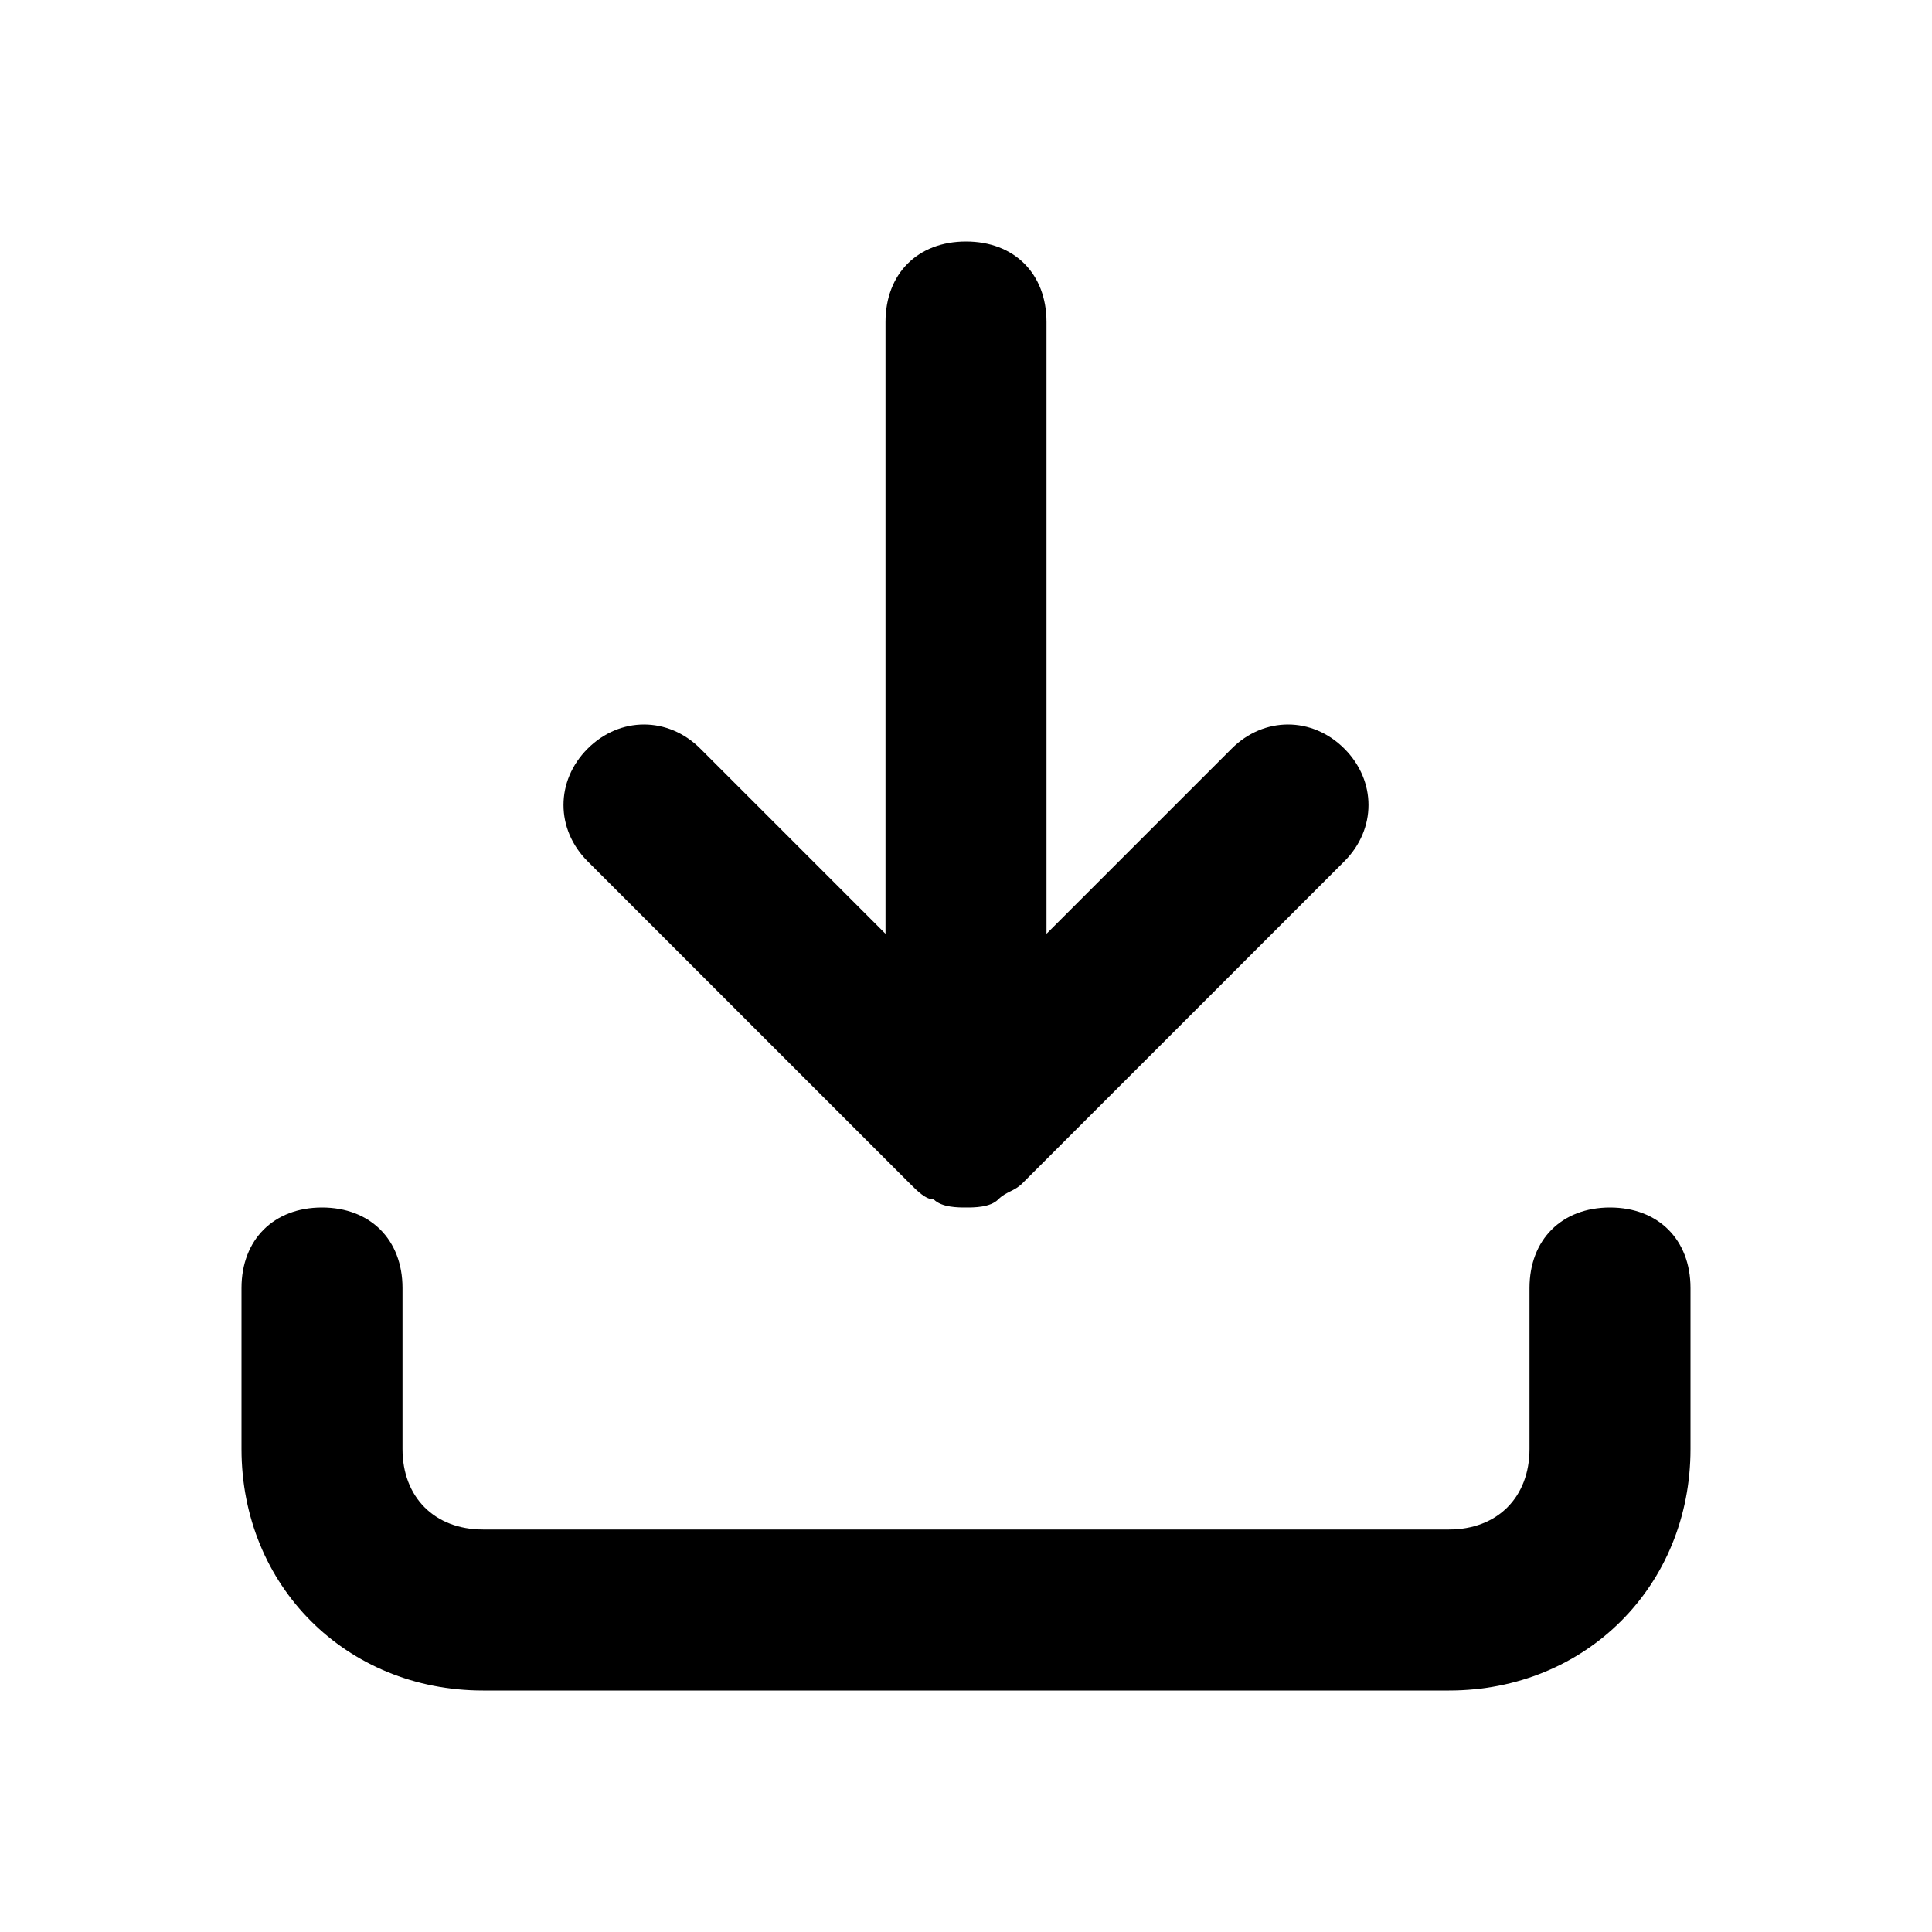
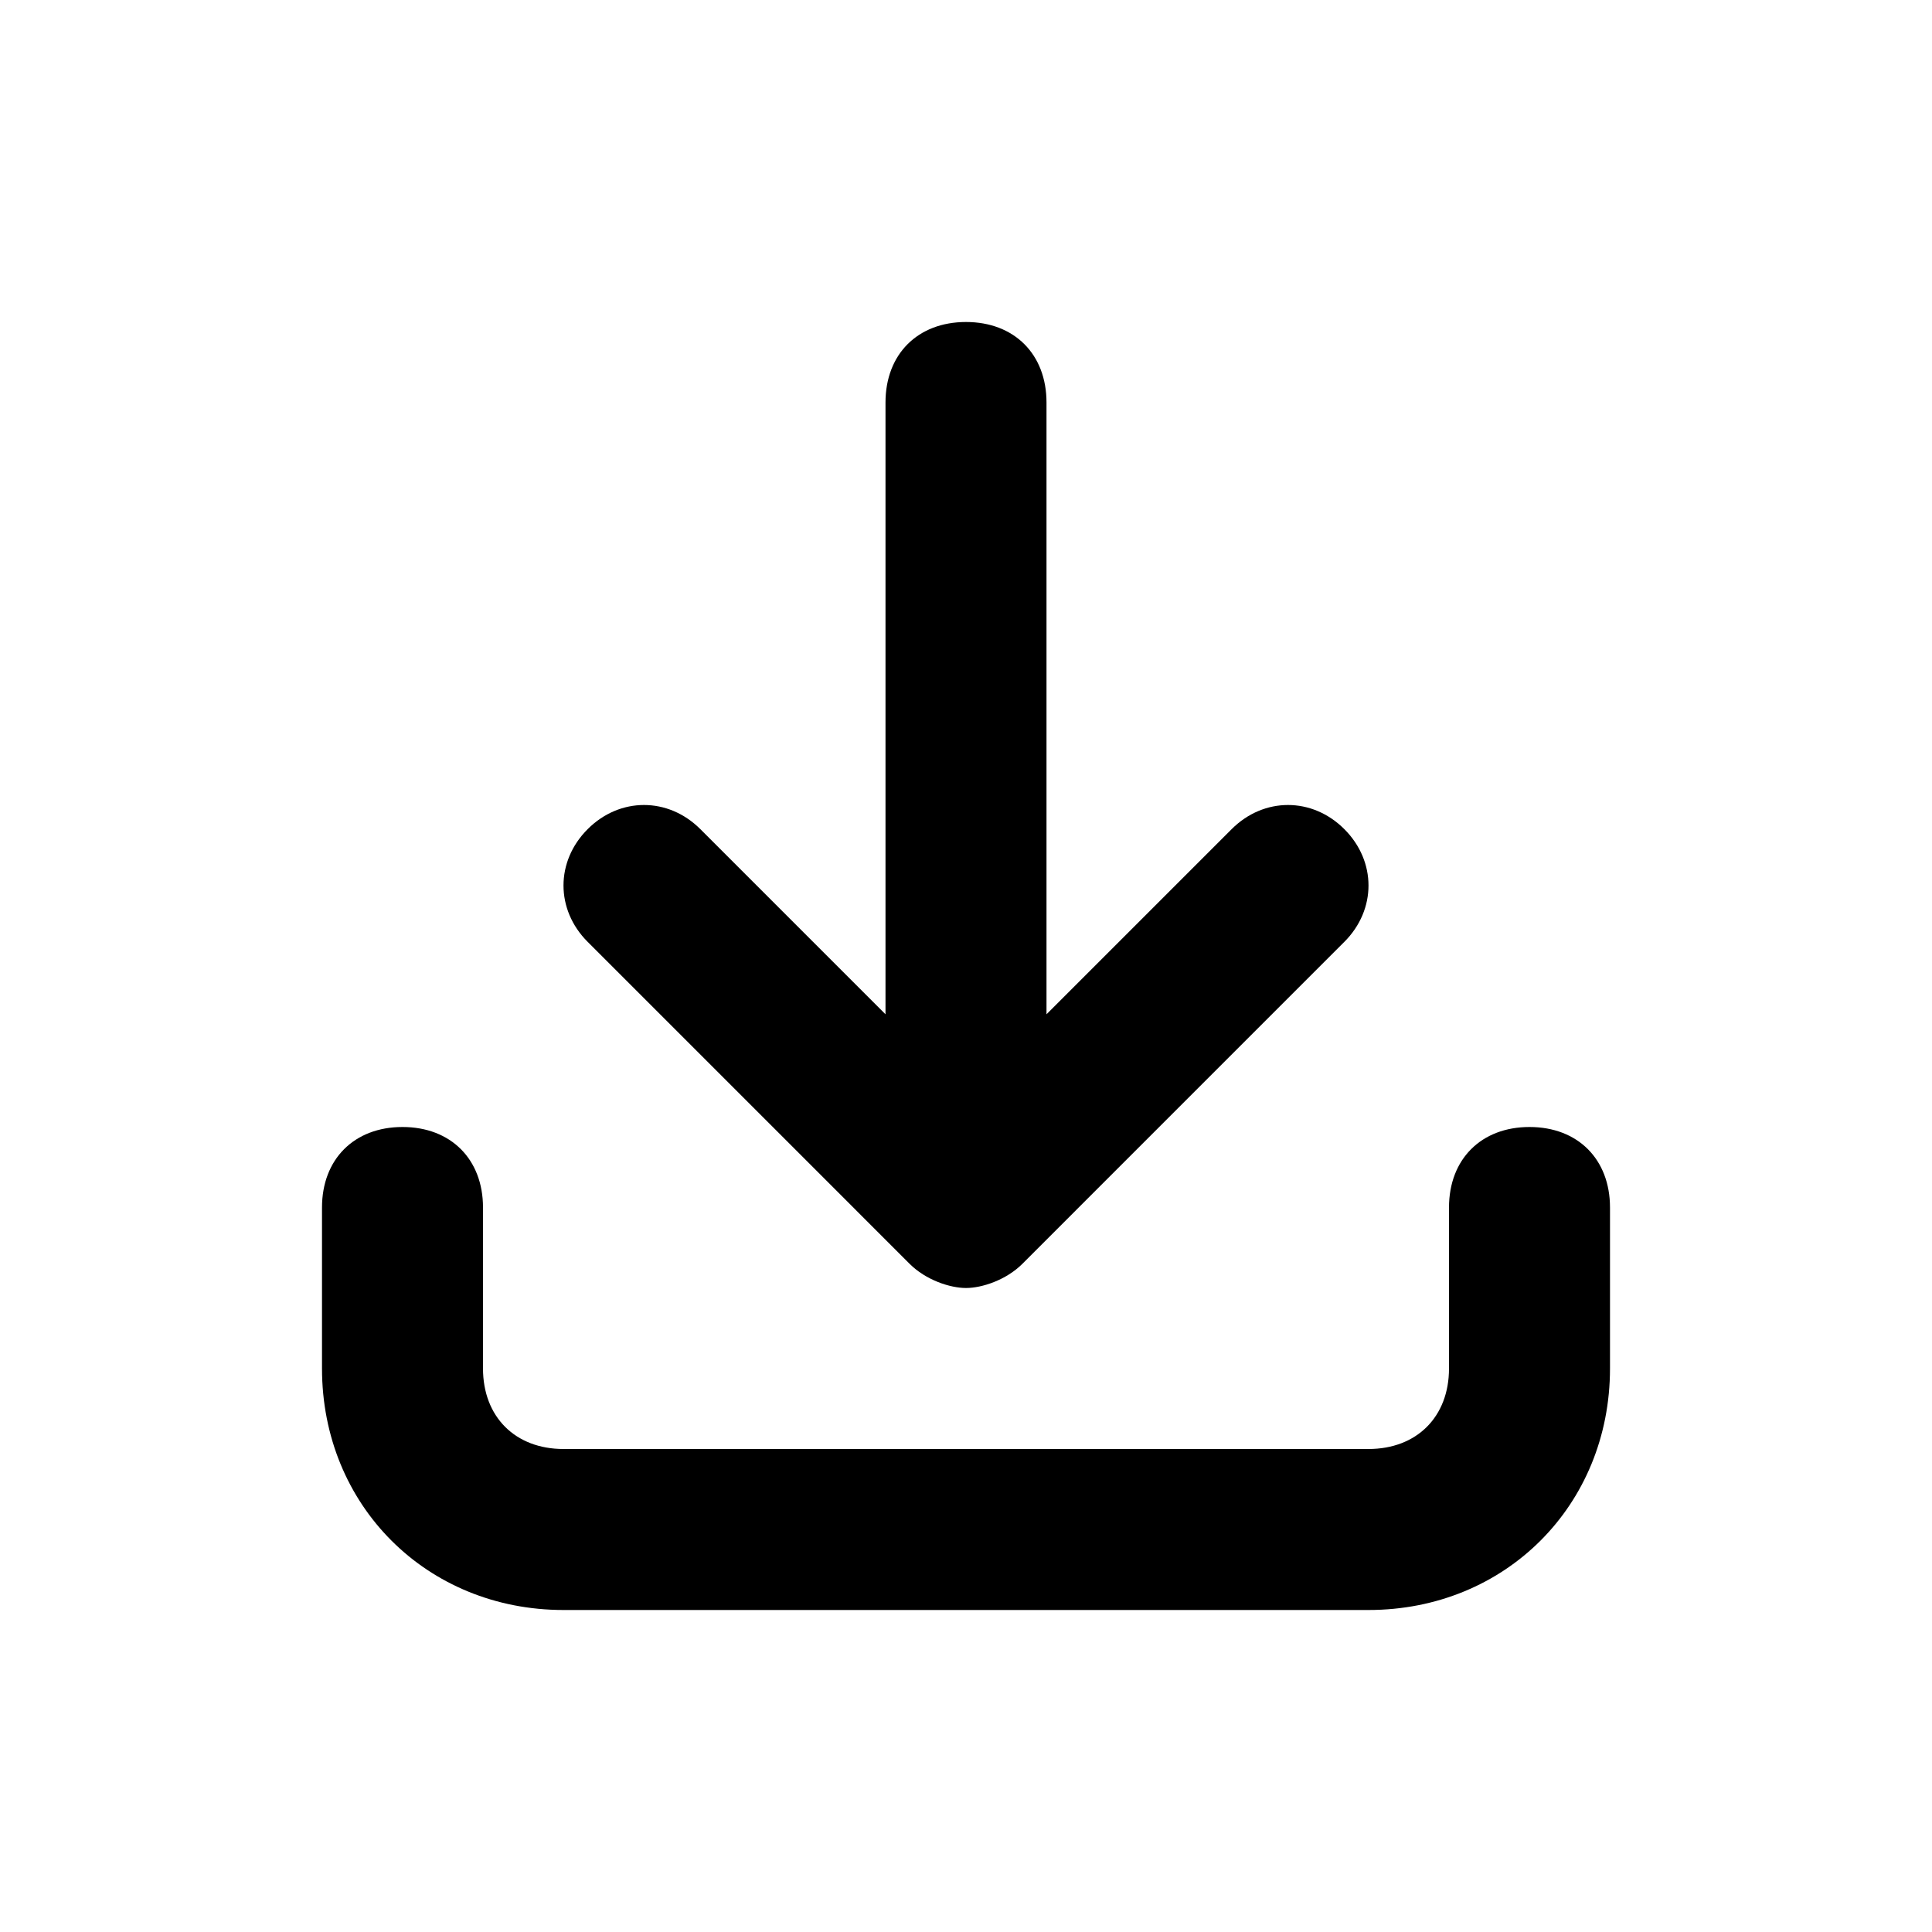
<svg xmlns="http://www.w3.org/2000/svg" version="1.1" id="Layer_1" x="0px" y="0px" viewBox="0 0 24 24" style="enable-background:new 0 0 24 24;" xml:space="preserve">
-   <style type="text/css">
- 	.st0{fill:#A5B2BD;}
- 	.st1{fill:#3197D6;}
- </style>
  <g>
-     <path d="M11.3,14.7c0.1,0.1,0.2,0.2,0.3,0.2C11.7,15,11.9,15,12,15s0.3,0,0.4-0.1c0.1-0.1,0.2-0.1,0.3-0.2l4-4c0.4-0.4,0.4-1,0-1.4   s-1-0.4-1.4,0L13,11.6V4c0-0.6-0.4-1-1-1s-1,0.4-1,1v7.6L8.7,9.3c-0.4-0.4-1-0.4-1.4,0s-0.4,1,0,1.4L11.3,14.7z" />
-     <path d="M20,15c-0.6,0-1,0.4-1,1v2c0,0.6-0.4,1-1,1H6c-0.6,0-1-0.4-1-1v-2c0-0.6-0.4-1-1-1s-1,0.4-1,1v2c0,1.7,1.3,3,3,3h12   c1.7,0,3-1.3,3-3v-2C21,15.4,20.6,15,20,15z" />
+     <path d="M19,14c-0.6,0-1,0.4-1,1v2c0,0.6-0.4,1-1,1H7c-0.6,0-1-0.4-1-1v-2c0-0.6-0.4-1-1-1s-1,0.4-1,1v2c0,1.7,1.3,3,3,3h10   c1.7,0,3-1.3,3-3v-2C20,14.4,19.6,14,19,14z" />
+     <path d="M12,4c-0.6,0-1,0.4-1,1v7.6l-2.3-2.3c-0.4-0.4-1-0.4-1.4,0s-0.4,1,0,1.4l4,4c0.2,0.2,0.5,0.3,0.7,0.3s0.5-0.1,0.7-0.3l4-4   c0.4-0.4,0.4-1,0-1.4s-1-0.4-1.4,0L13,12.6V5C13,4.4,12.6,4,12,4z" />
  </g>
</svg>
